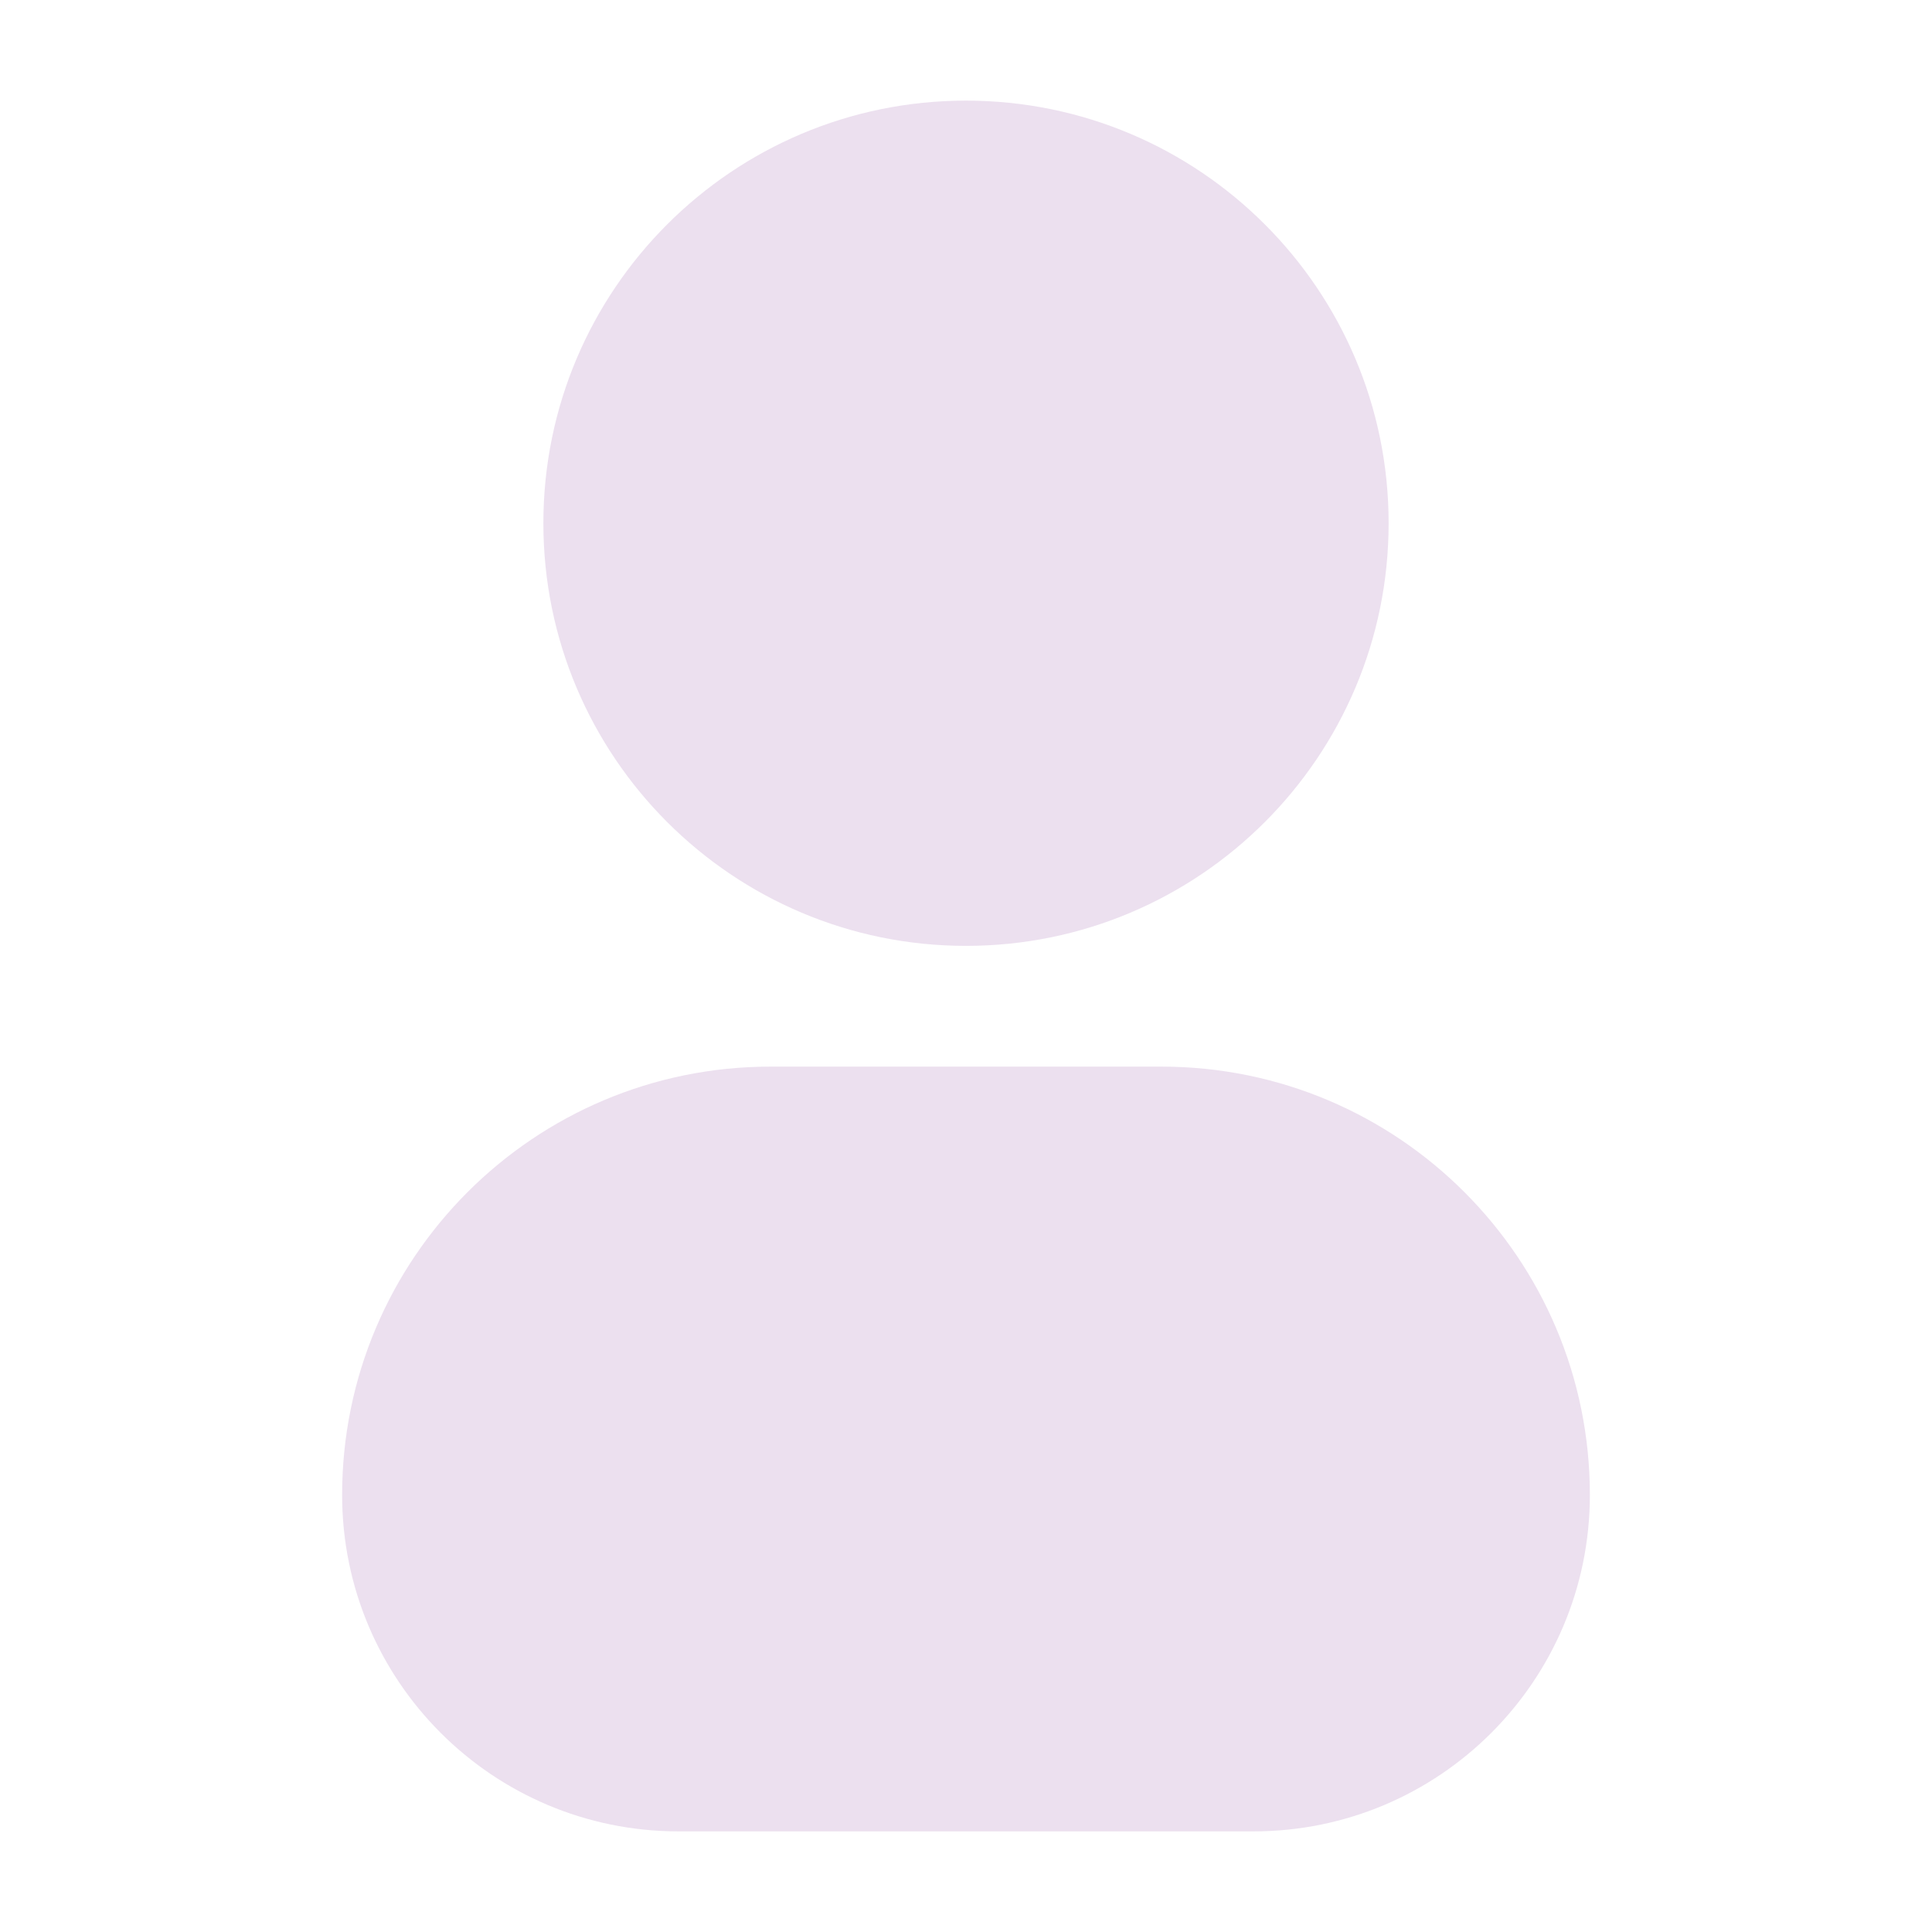
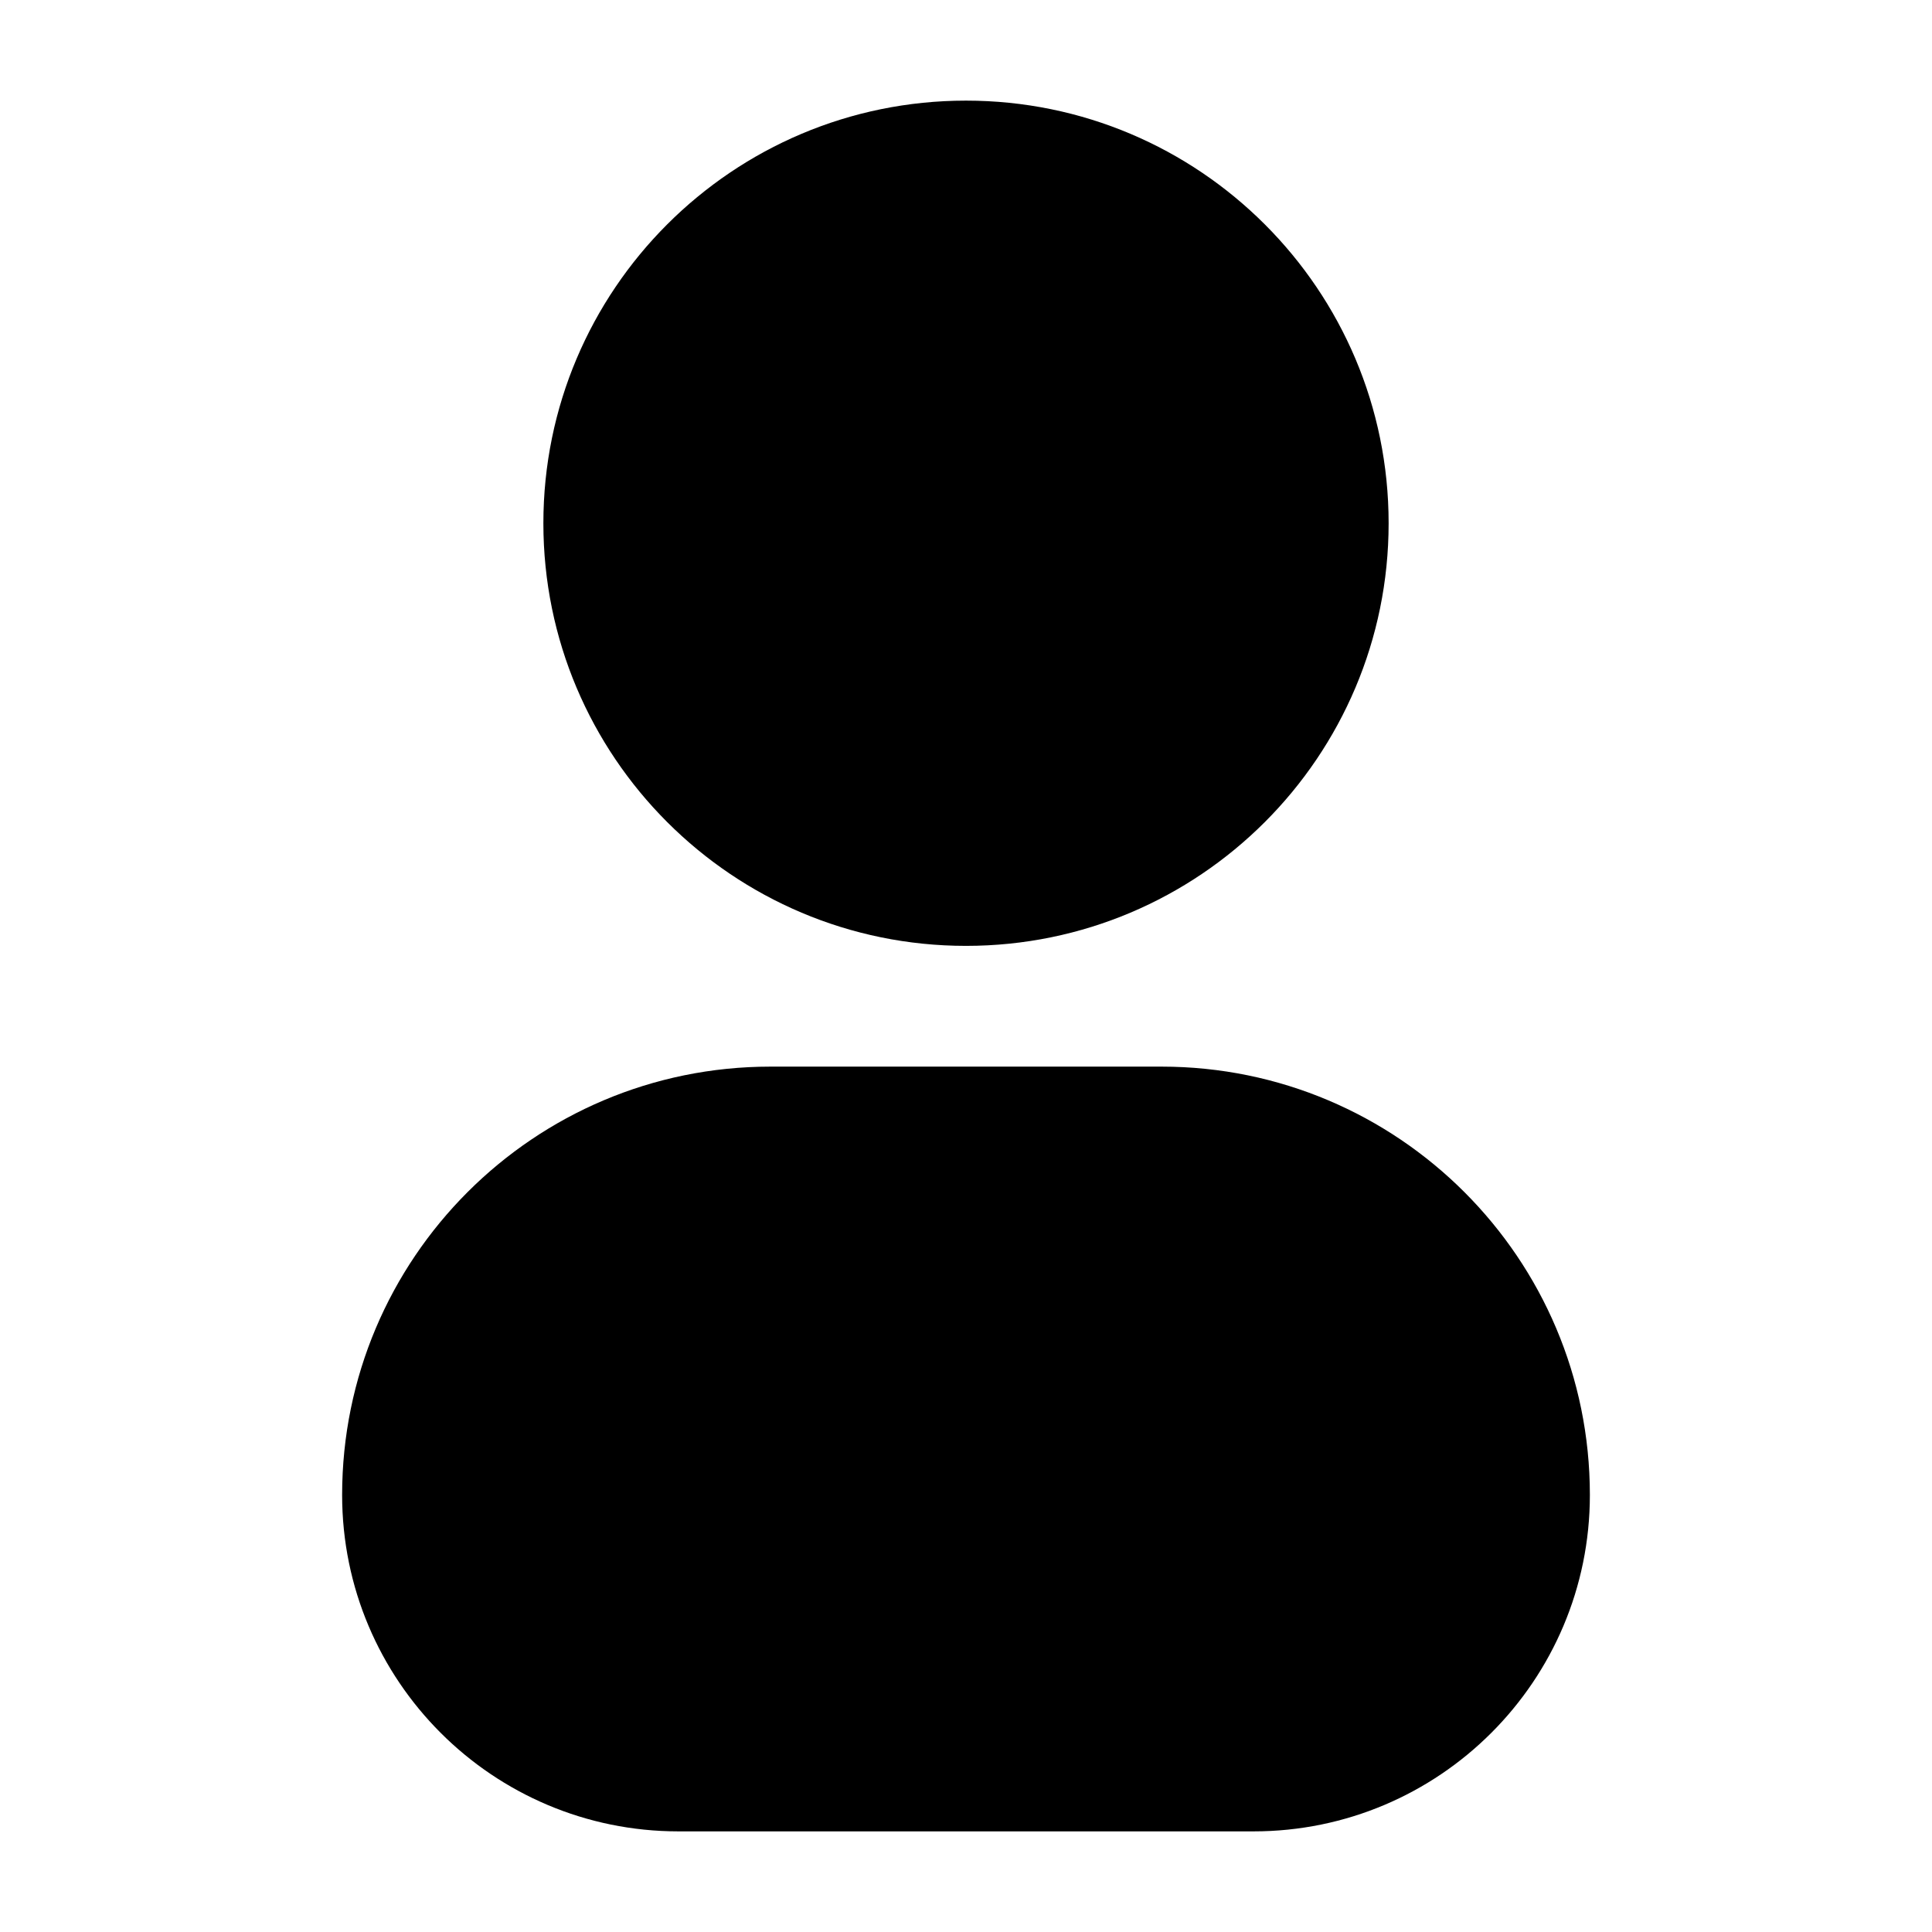
<svg xmlns="http://www.w3.org/2000/svg" width="800px" height="800px" viewBox="0 0 24 24" fill="none">
  <g id="style=fill">
    <g id="profile">
-       <path style="fill:#ECE0EF;" id="vector (Stroke)" fill-rule="evenodd" clip-rule="evenodd" d="M6.75 6.5C6.75 3.6 9.101 1.25 12 1.25C14.899 1.25 17.25 3.6 17.25 6.5C17.25 9.399 14.899 11.75 12 11.75C9.101 11.75 6.75 9.399 6.75 6.5Z" fill="#000000" />
-       <path style="fill:#ECE0EF;" id="rec (Stroke)" fill-rule="evenodd" clip-rule="evenodd" d="M4.25 18.571C4.25 15.633 6.632 13.25 9.571 13.25H14.429C17.367 13.25 19.75 15.633 19.75 18.571C19.75 20.879 17.879 22.75 15.571 22.75H8.429C6.121 22.75 4.25 20.879 4.25 18.571Z" fill="#000000" />
+       <path id="vector (Stroke)" fill-rule="evenodd" clip-rule="evenodd" d="M6.75 6.5C6.75 3.6 9.101 1.25 12 1.25C14.899 1.25 17.25 3.6 17.25 6.5C17.25 9.399 14.899 11.75 12 11.75C9.101 11.75 6.75 9.399 6.75 6.5Z" fill="currentColor" />
+       <path id="rec (Stroke)" fill-rule="evenodd" clip-rule="evenodd" d="M4.25 18.571C4.25 15.633 6.632 13.25 9.571 13.25H14.429C17.367 13.25 19.75 15.633 19.75 18.571C19.75 20.879 17.879 22.75 15.571 22.75H8.429C6.121 22.75 4.25 20.879 4.25 18.571Z" fill="currentColor" />
    </g>
  </g>
</svg>
